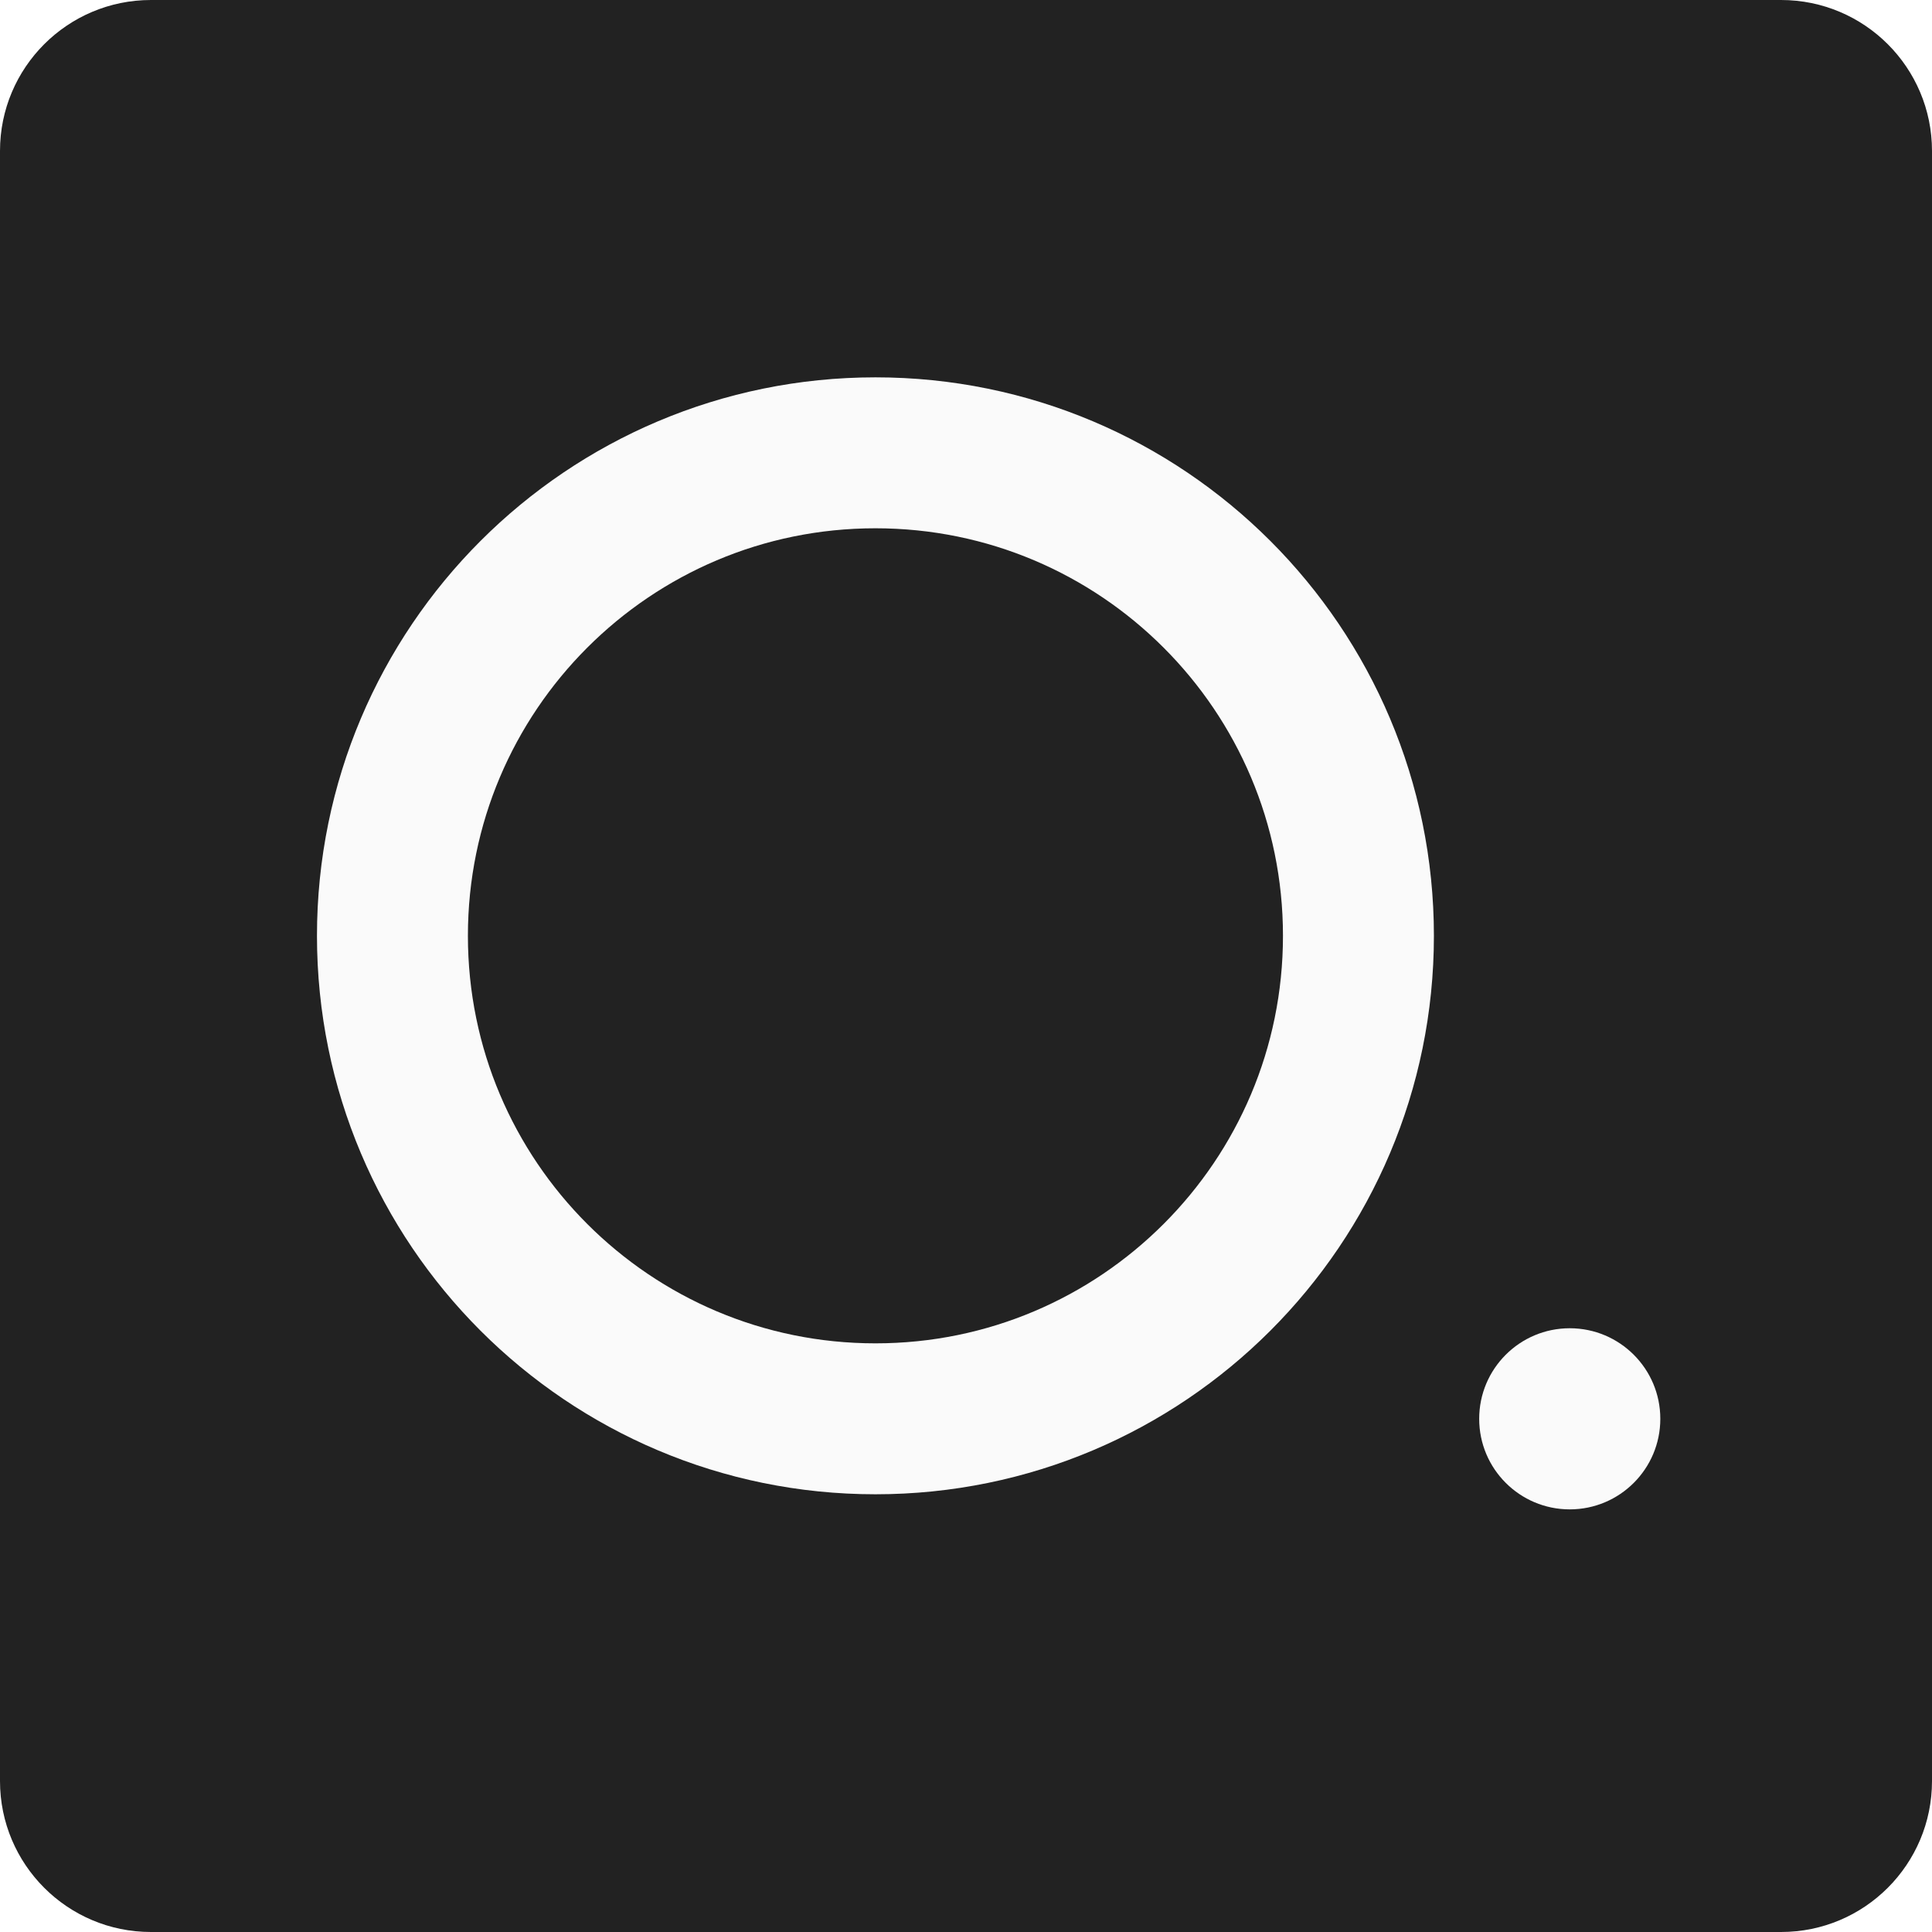
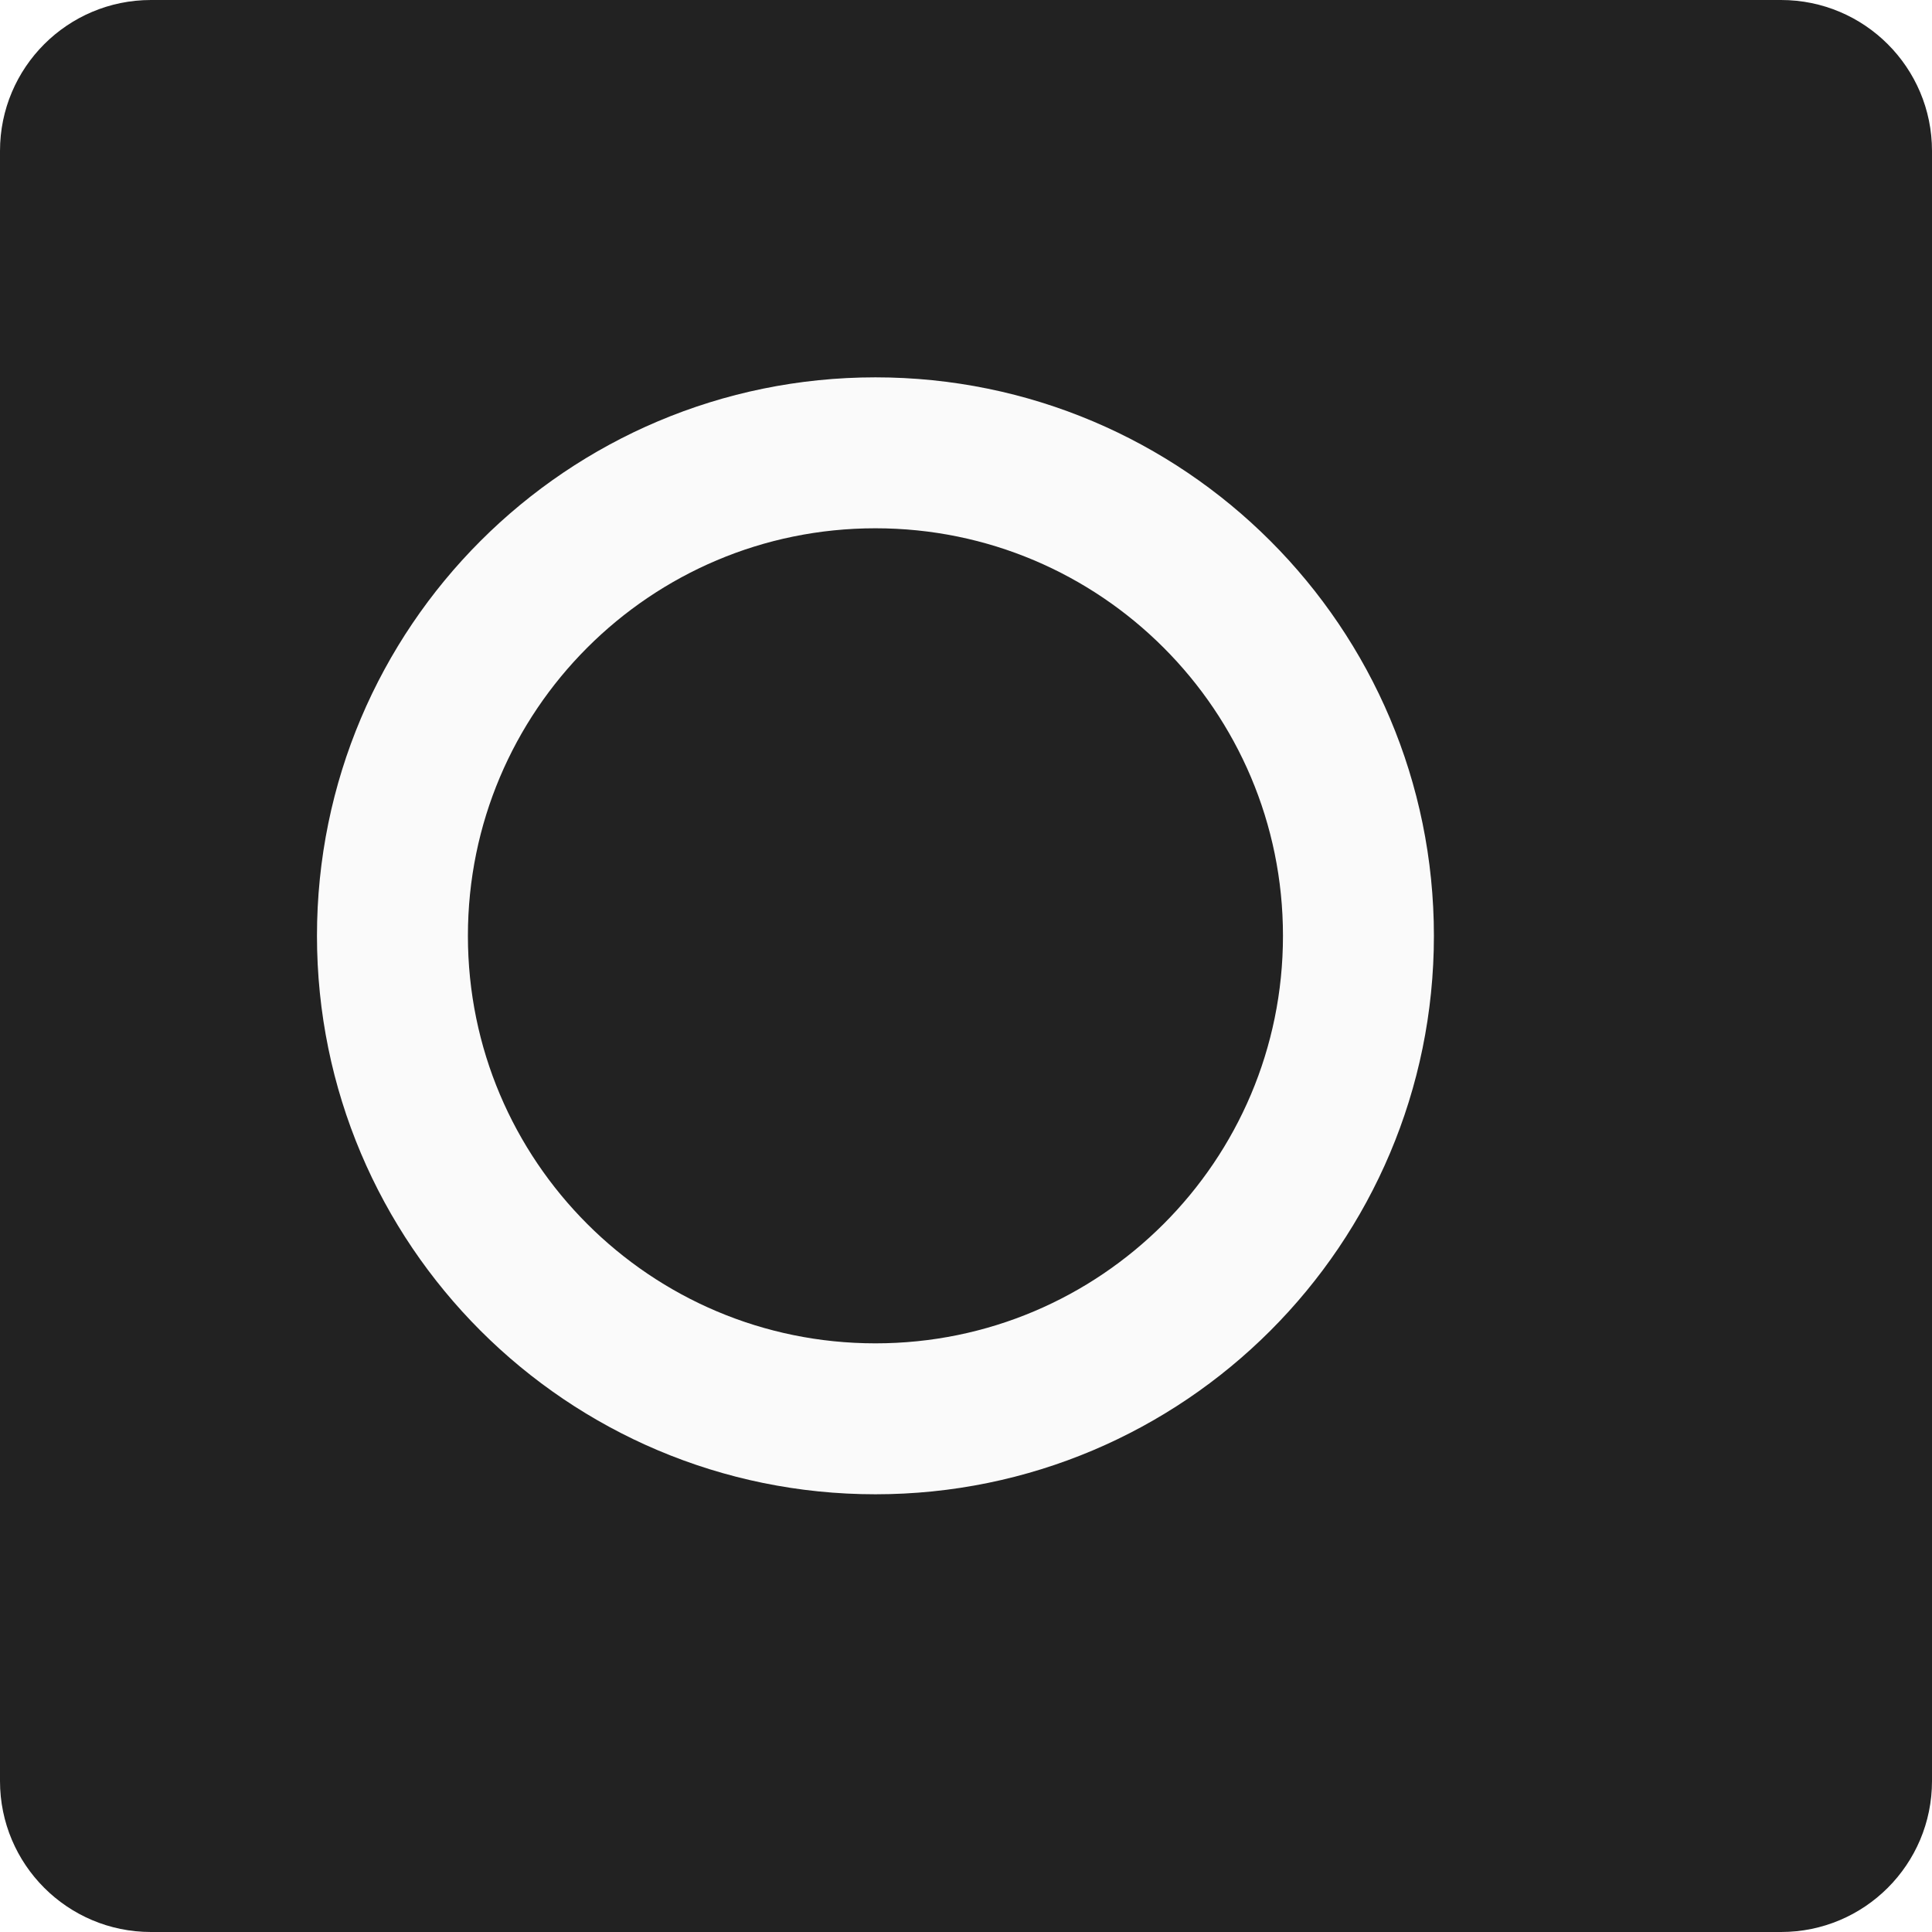
<svg xmlns="http://www.w3.org/2000/svg" viewBox="0 0 64 64">
  <rect width="64" height="64" rx="5" fill="#222222" />
  <circle cx="29" cy="31" r="16" fill="none" stroke="#fafafa" stroke-width="5" />
-   <circle cx="52" cy="47" r="3" fill="#fafafa" />
</svg>
